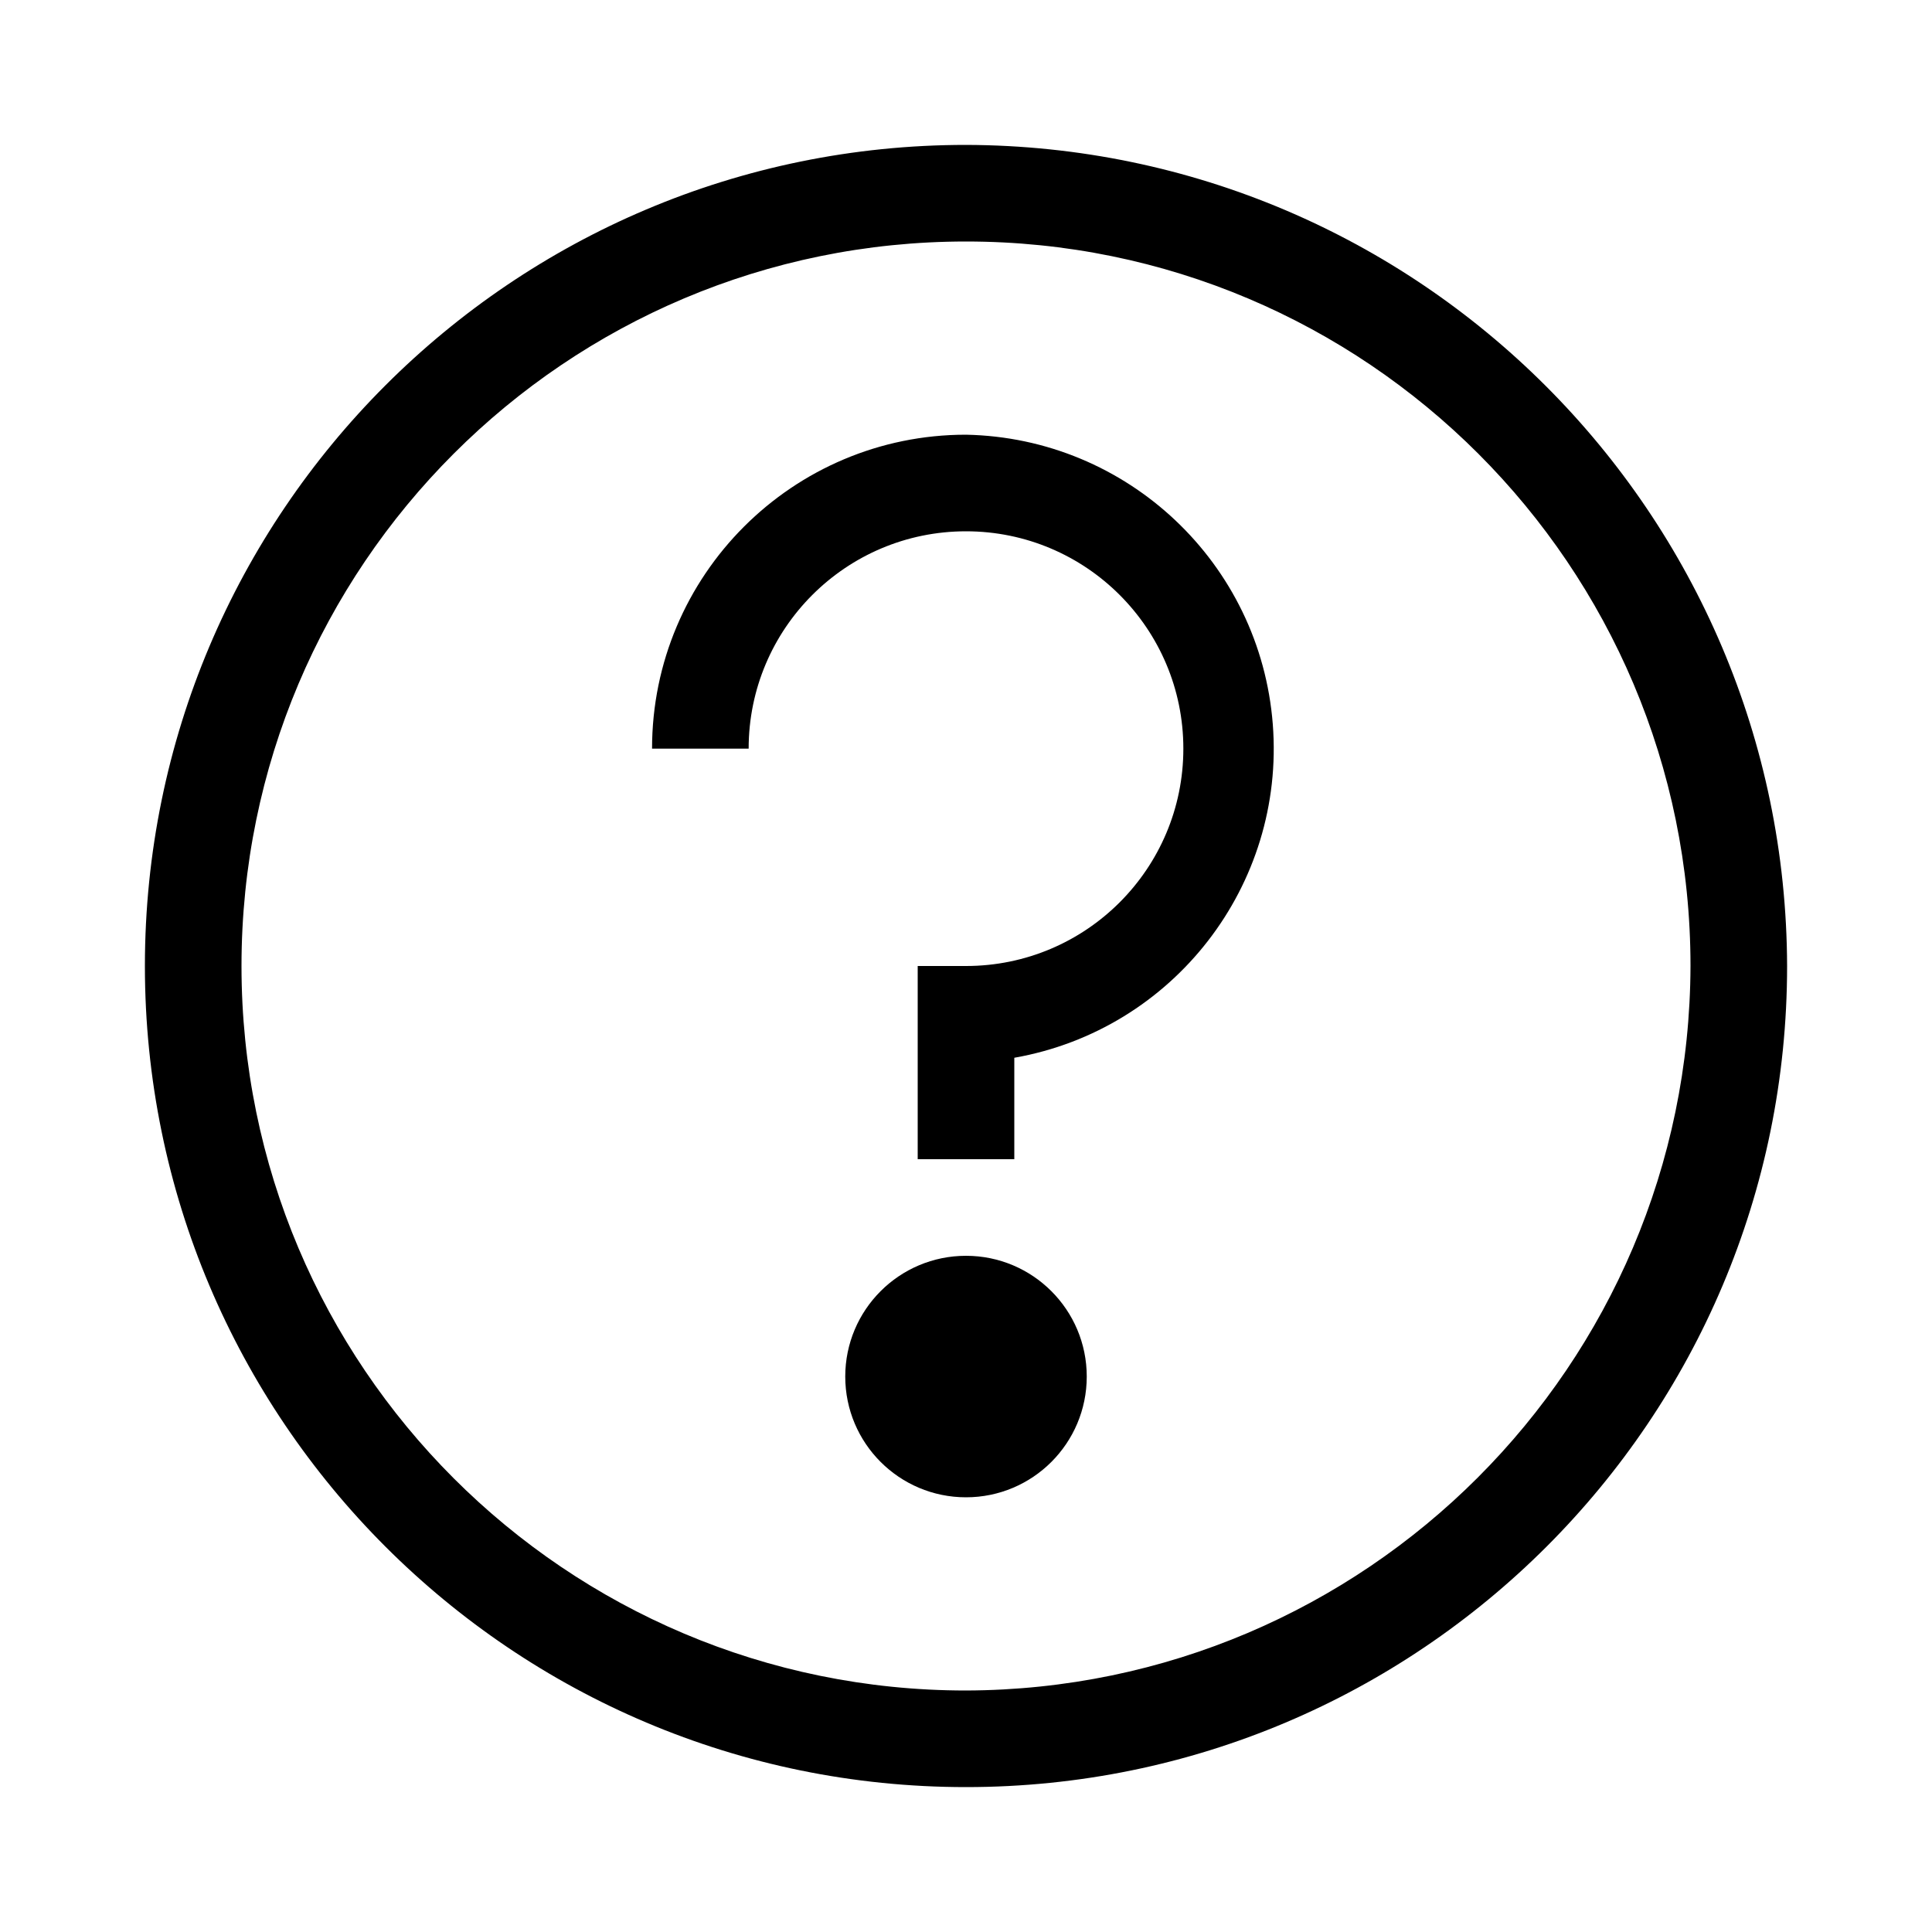
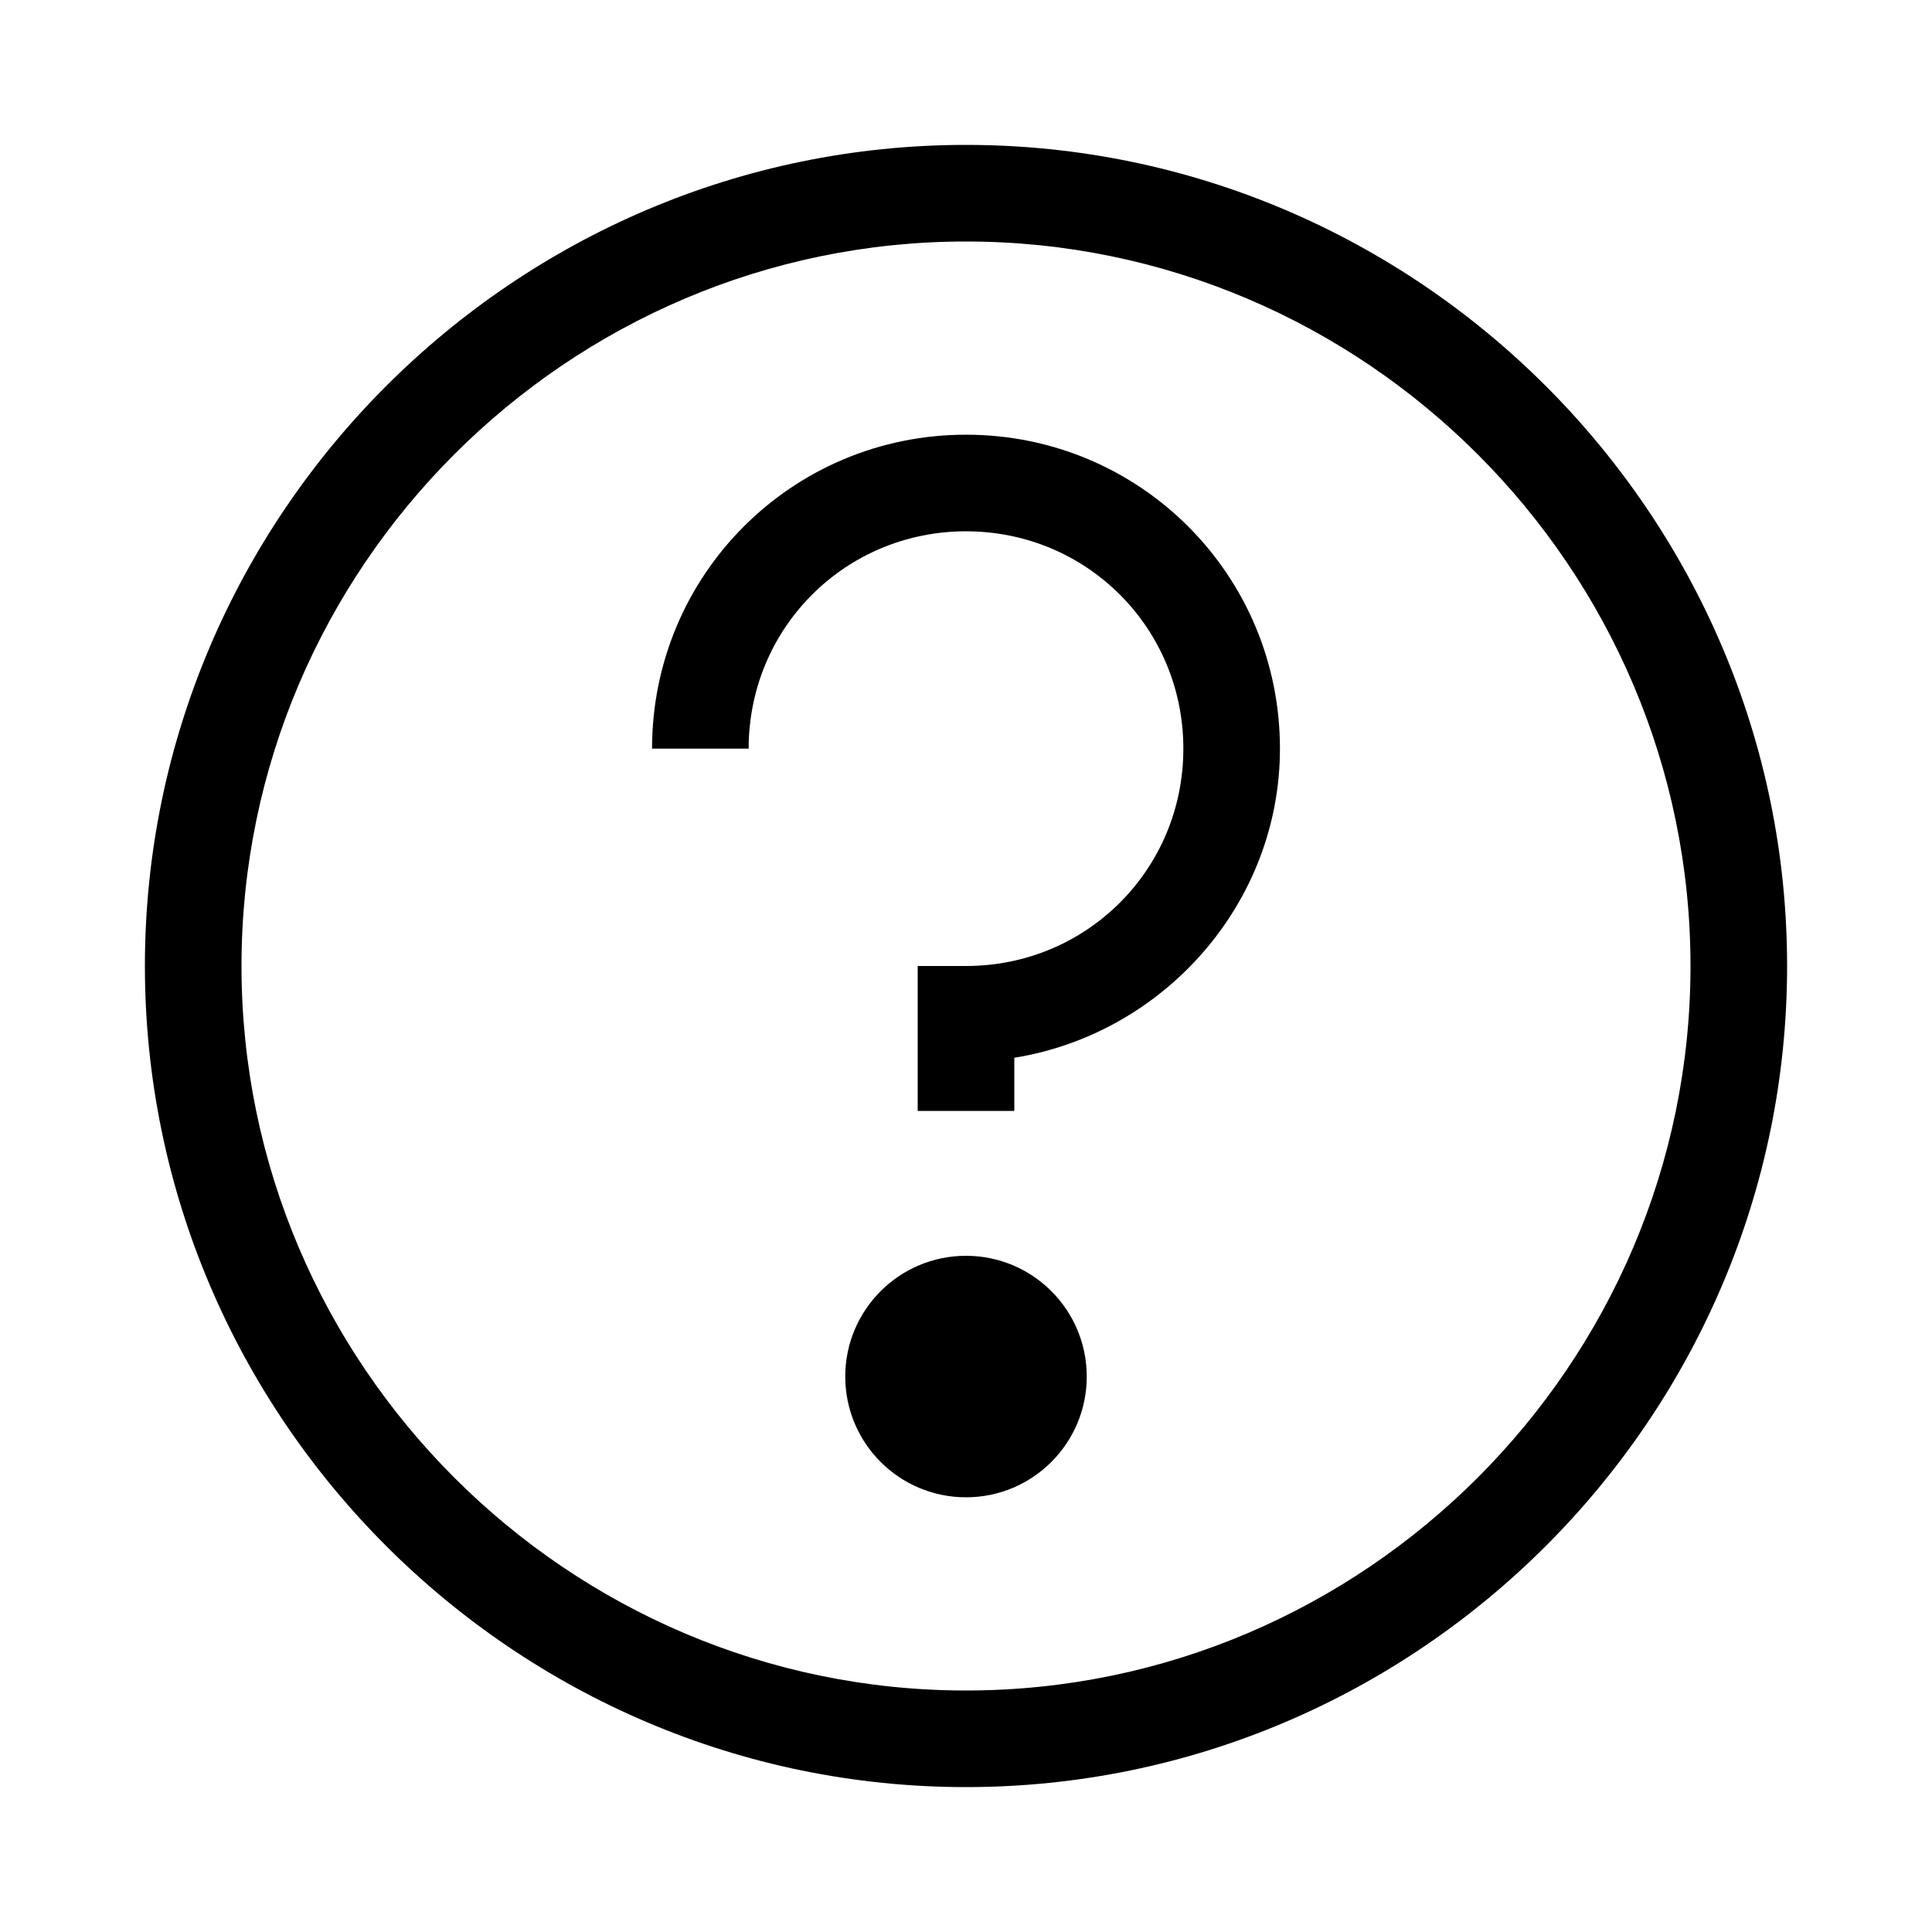
- <svg xmlns="http://www.w3.org/2000/svg" id="Layer_5" data-name="Layer 5" viewBox="0 0 80 80">
-   <path d="M40,6A34,34,0,1,0,74,40,34.1,34.1,0,0,0,40,6Zm0,64A30,30,0,1,1,70,40,30.09,30.09,0,0,1,40,70Z" />
-   <path d="M40,62a5,5,0,1,0-5-5A5,5,0,0,0,40,62Z" />
-   <path d="M40,18A13,13,0,0,0,27,31h4a9,9,0,1,1,9,9H38v8h4V43.8A13,13,0,0,0,40,18Z" />
+ <svg xmlns="http://www.w3.org/2000/svg" version="1.1" id="Layer_5" x="0px" y="0px" viewBox="0 0 80 80" style="enable-background:new 0 0 80 80;" xml:space="preserve">
+   <g>
+     <path d="M40,6C21.3,6,6,21.3,6,40c0,18.7,15.3,34,34,34c18.7,0,34-15.3,34-34C74,21.3,58.7,6,40,6z M40,70c-16.5,0-30-13.5-30-30   s13.5-30,30-30s30,13.5,30,30S56.5,70,40,70z" />
+     <circle cx="40" cy="57" r="5" />
+     <path d="M40,18c-7.2,0-13,5.8-13,13h4c0-5,4-9,9-9c5,0,9,4,9,9s-4,9-9,9h-2v6h4v-2.2c6.2-1,11-6.4,11-12.8C53,23.8,47.2,18,40,18z" />
+   </g>
</svg>
